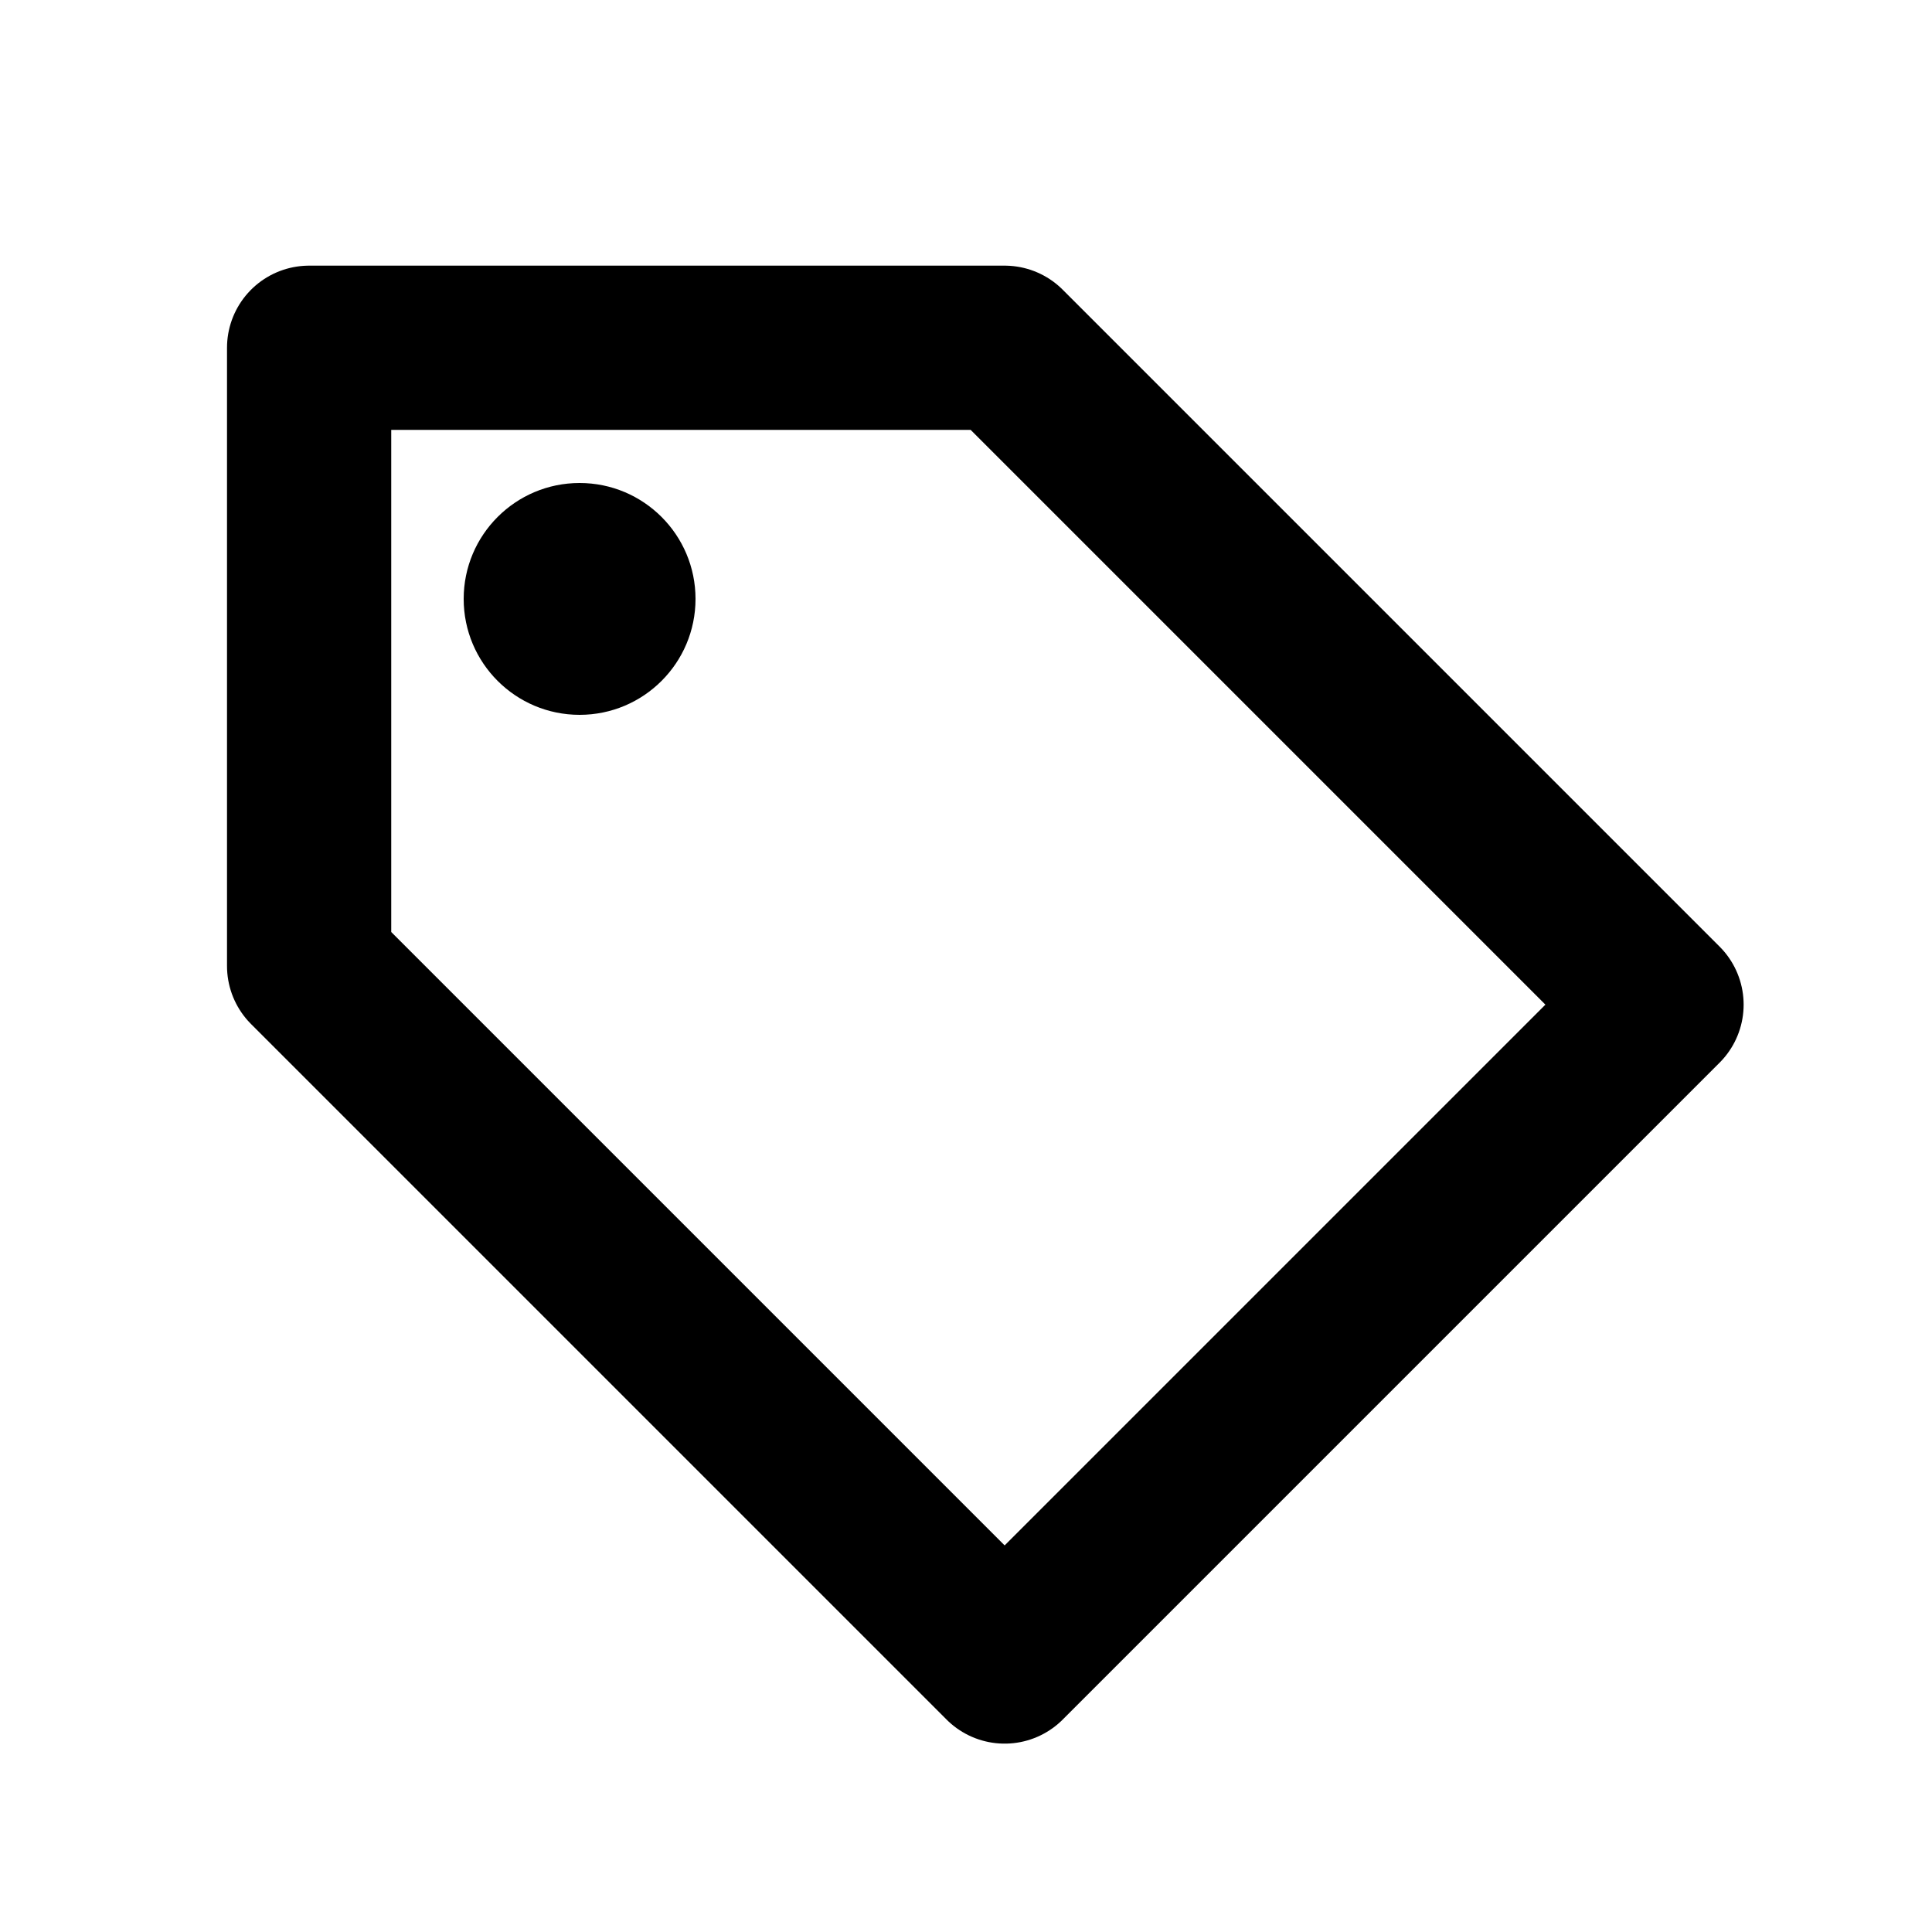
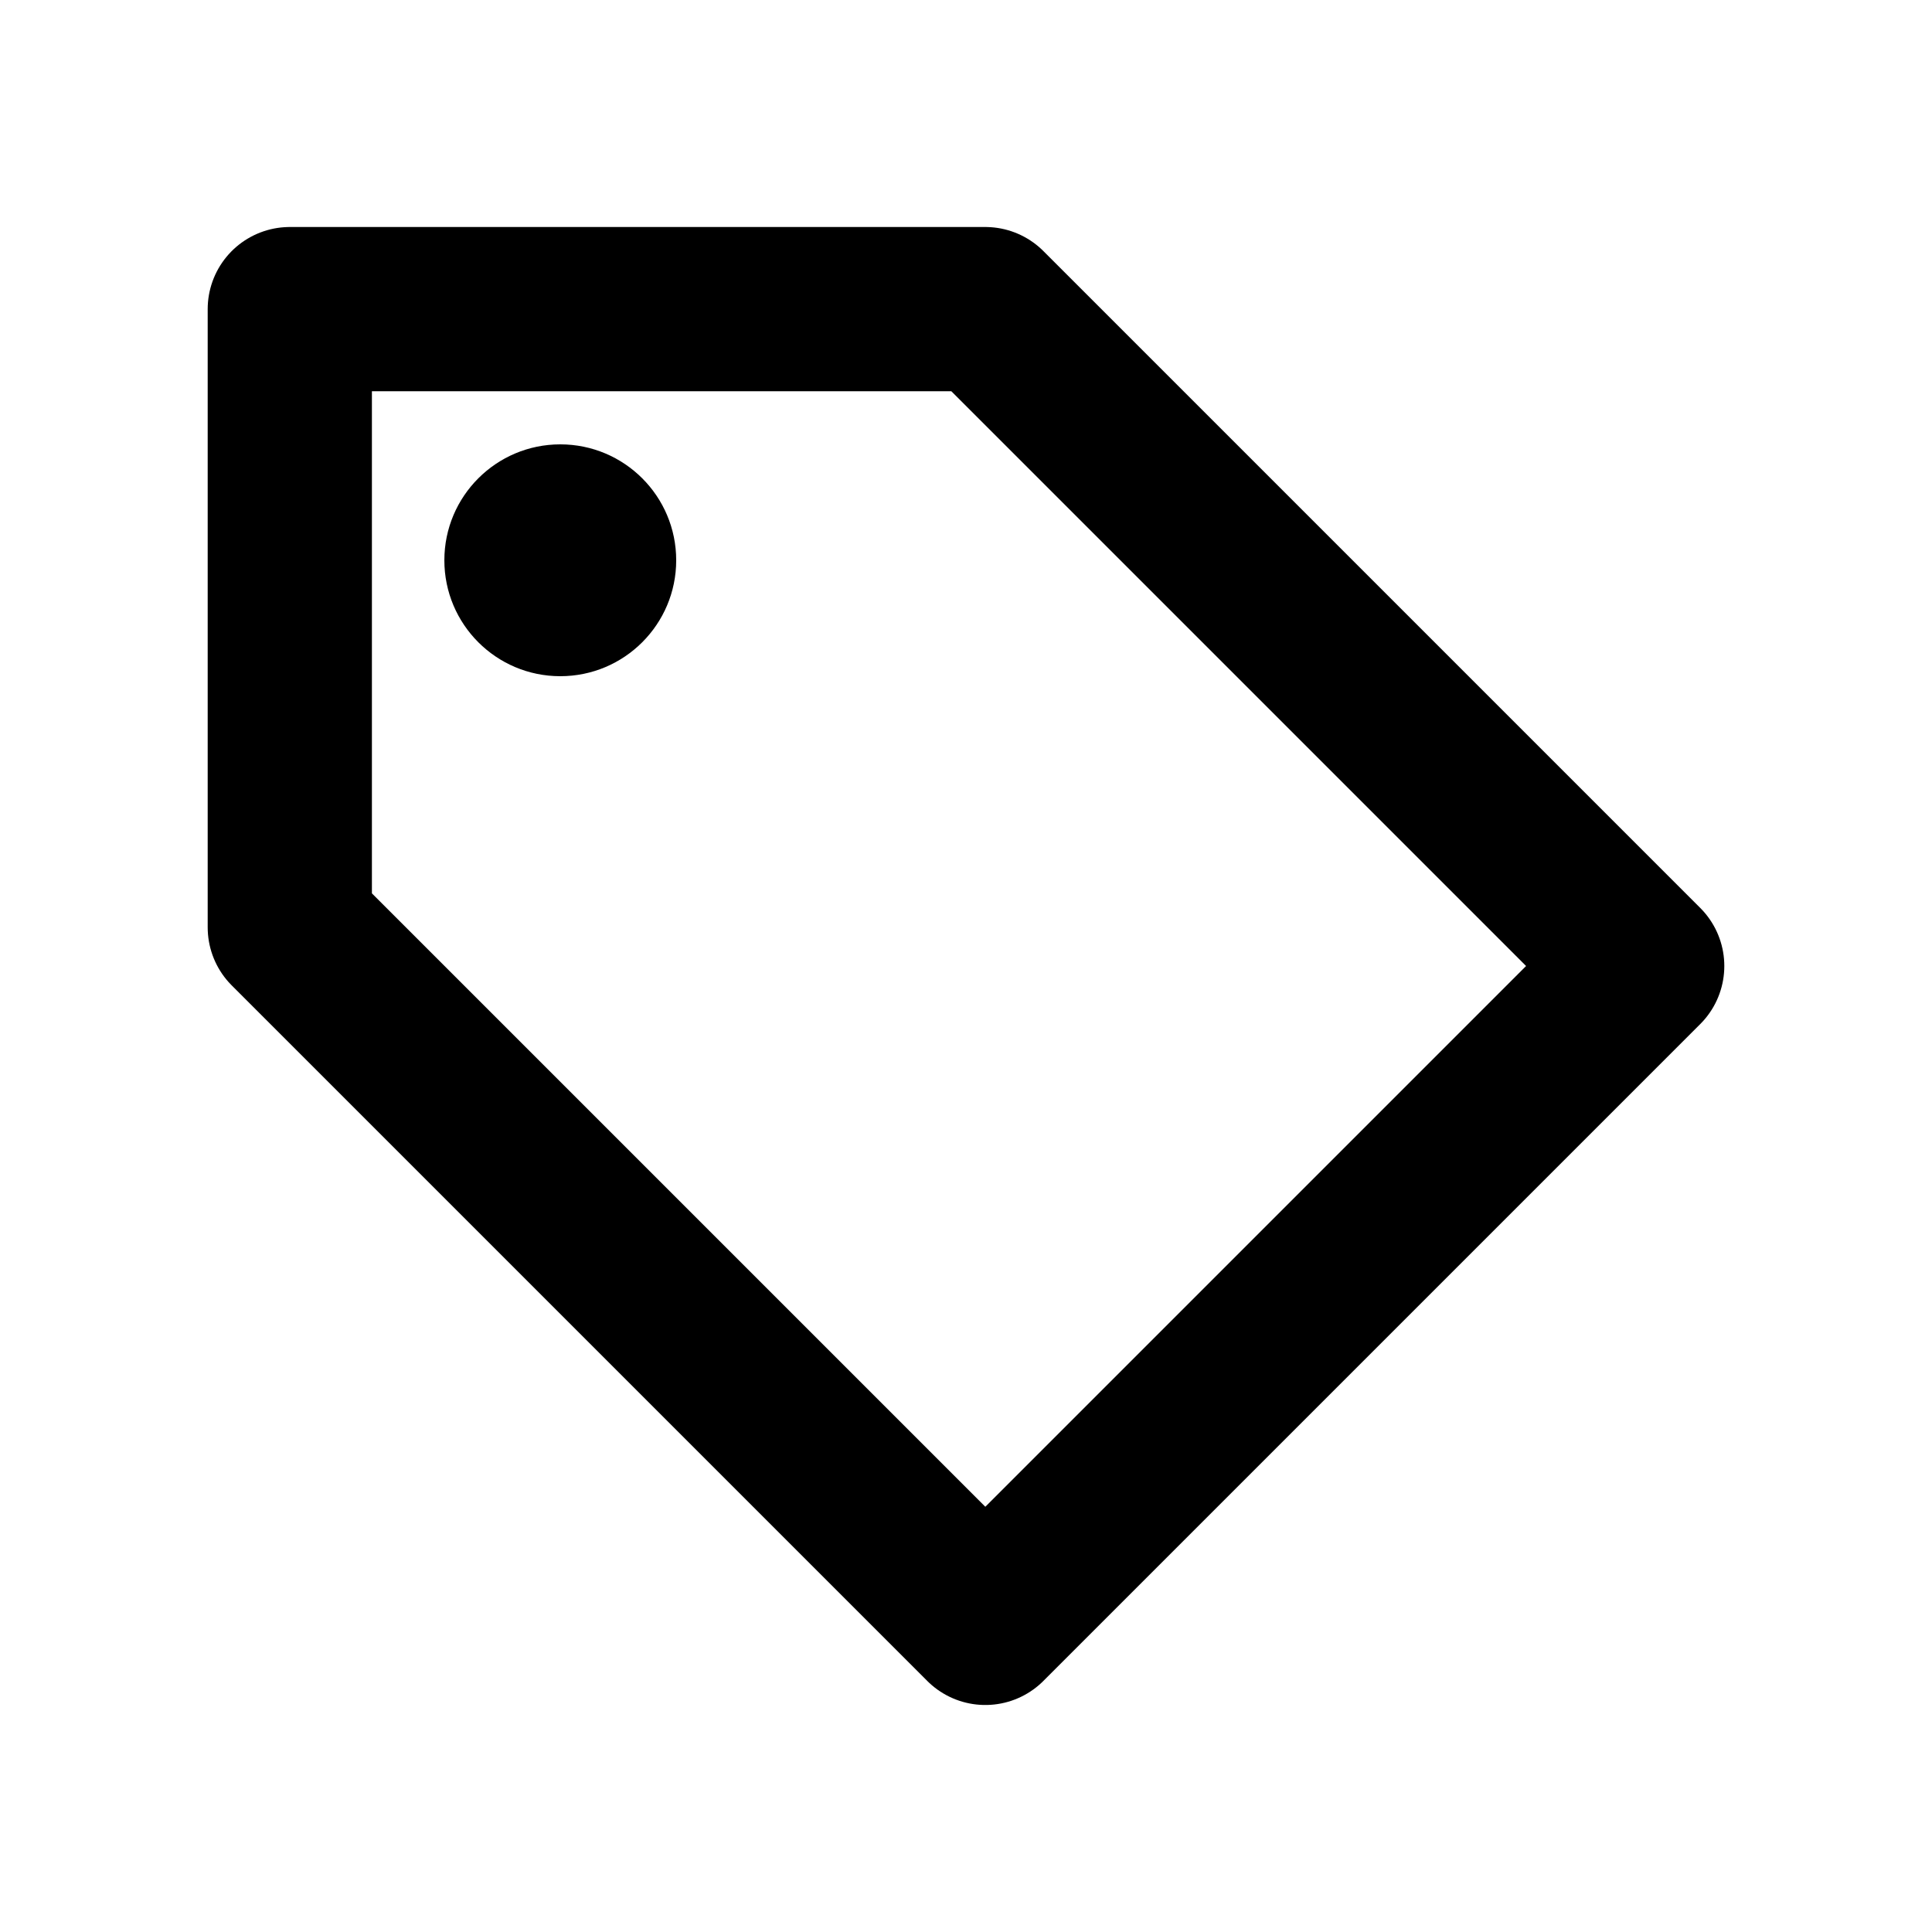
<svg xmlns="http://www.w3.org/2000/svg" width="100" height="100" viewBox="0 0 100 100" fill="none" stroke="#000000" stroke-linecap="round" stroke-linejoin="round">
-   <path d="M52,18 L86,52 L52,86 L16,50 L16,18 Z" stroke-width="8.5" />
-   <circle cx="30" cy="31" r="6" stroke="none" fill="#000000" />
+   <g transform="translate(-1.00,-2.00) scale(1)">
+     <path d="M52,18 L86,52 L52,86 L16,50 L16,18 Z" stroke-width="8.5" />
+     <circle cx="30" cy="31" r="6" stroke="none" fill="#000000" />
+   </g>
</svg>
